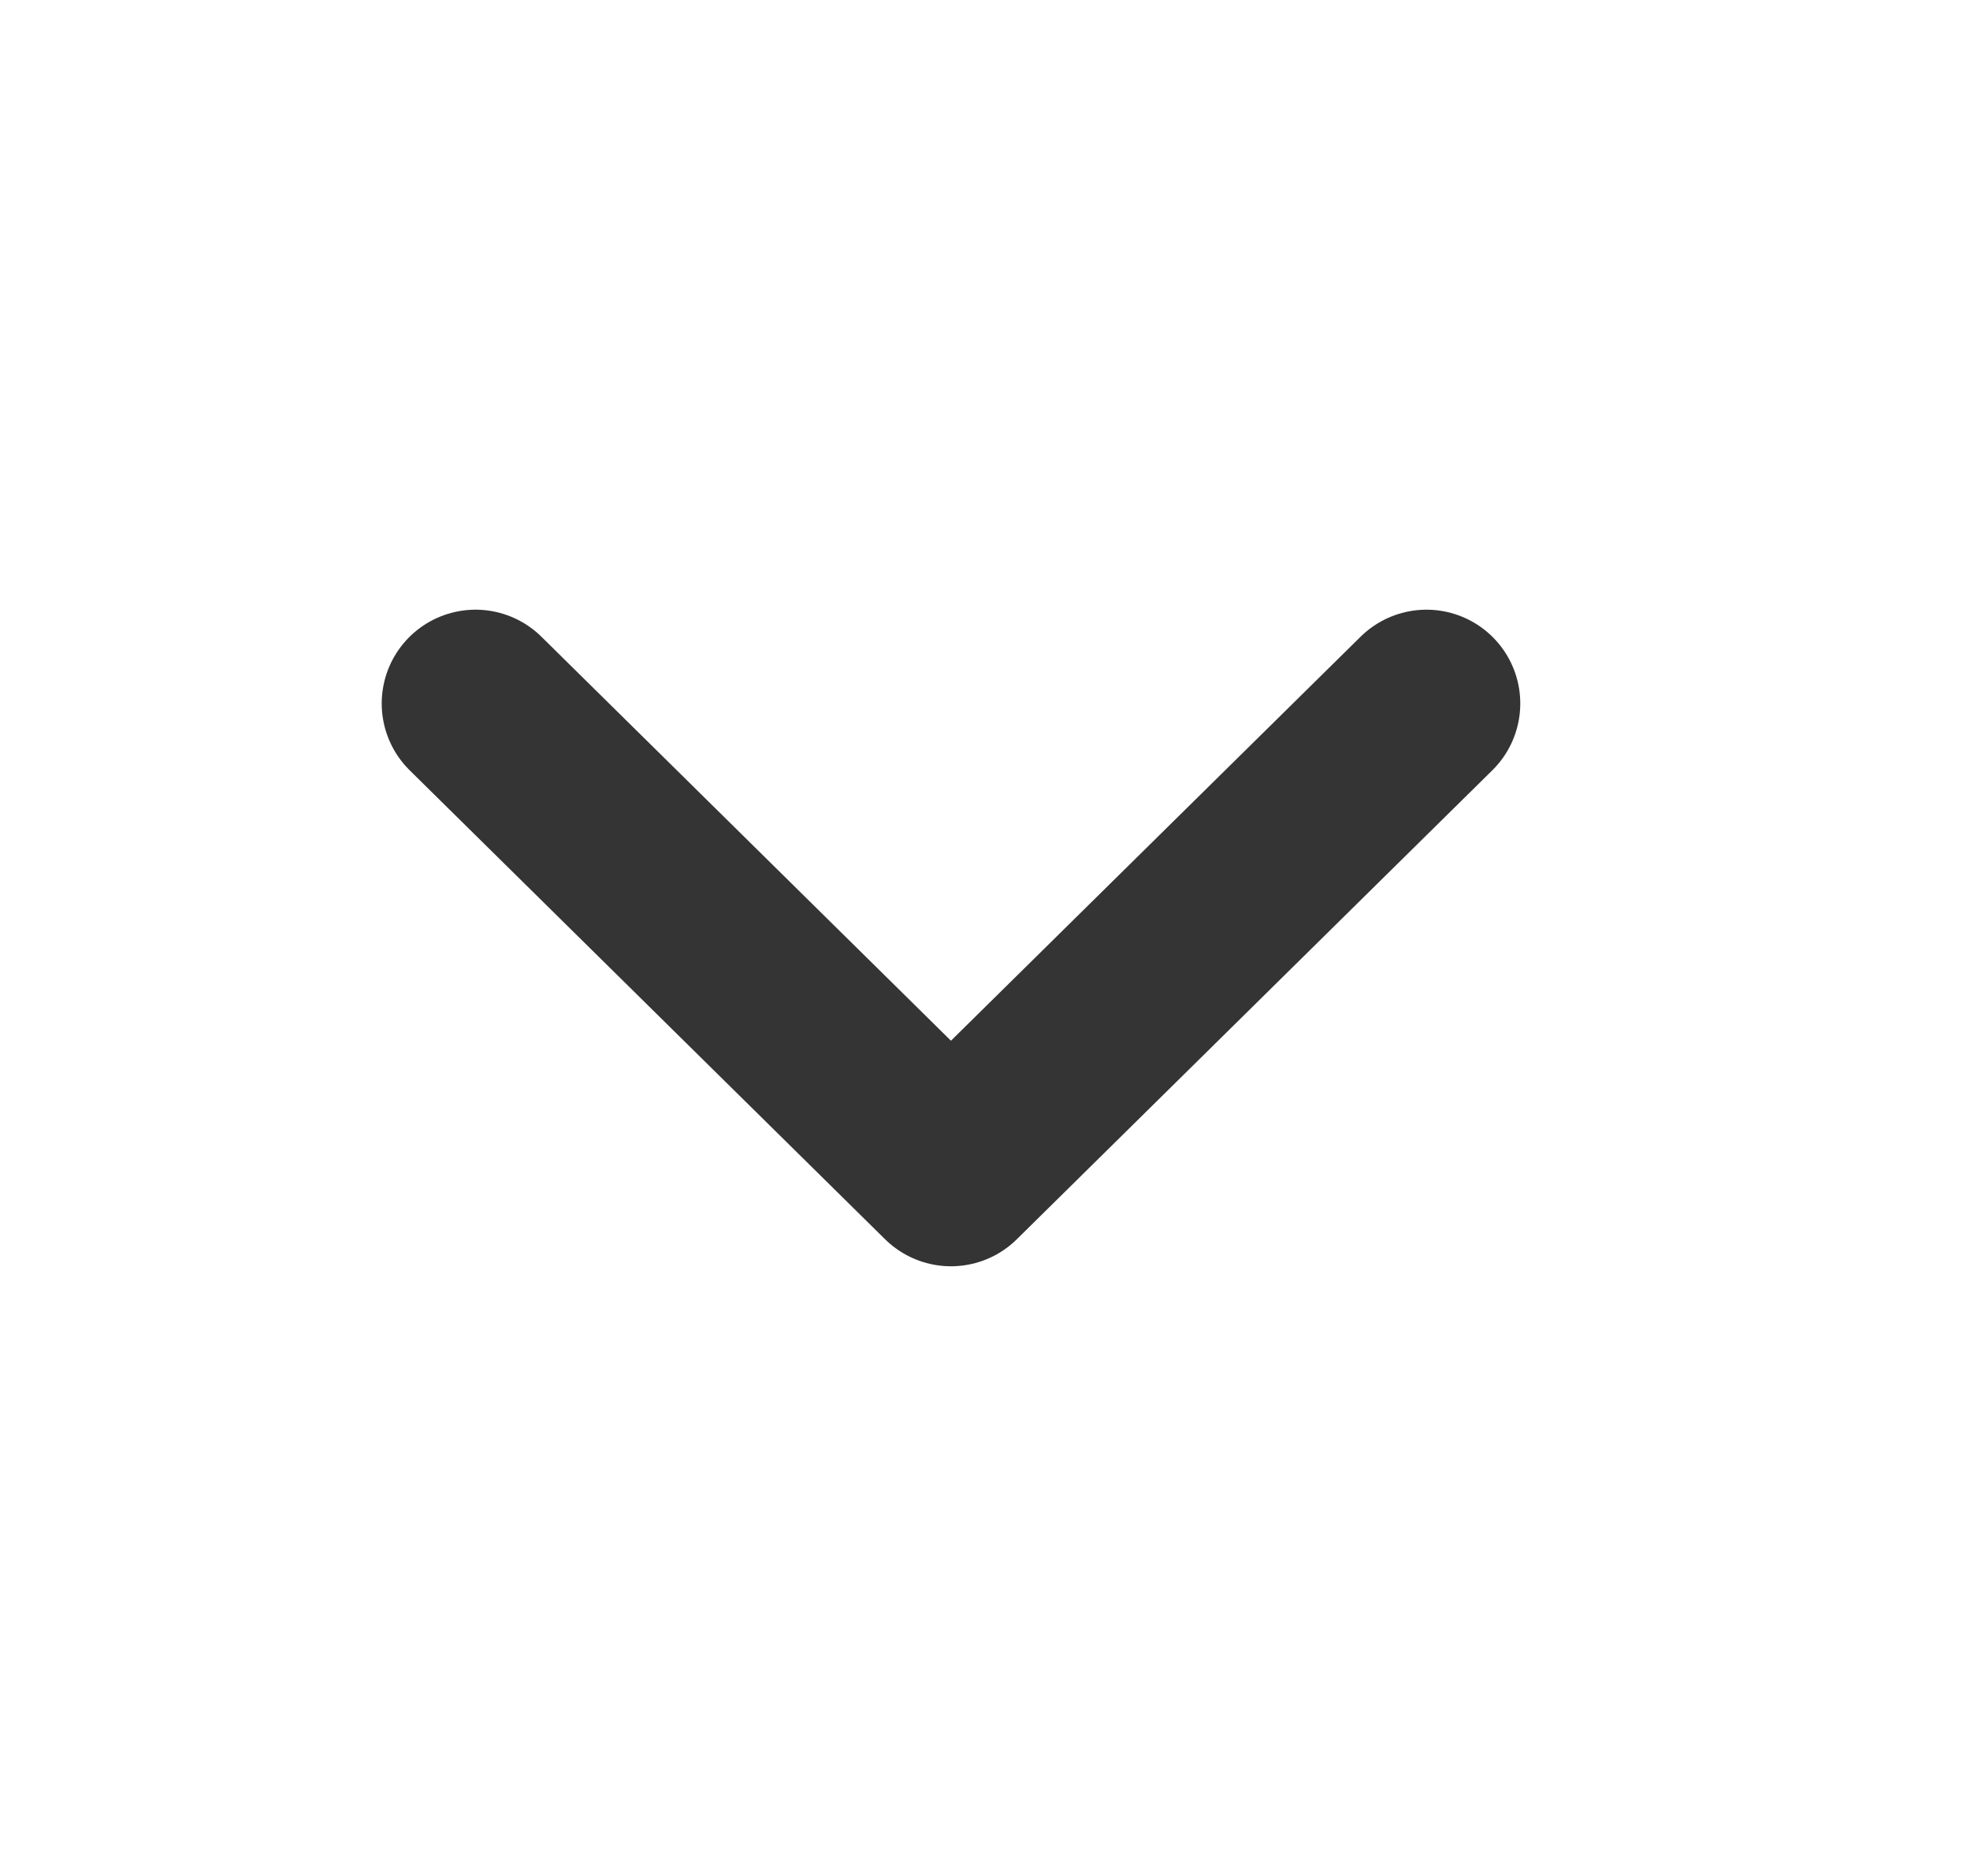
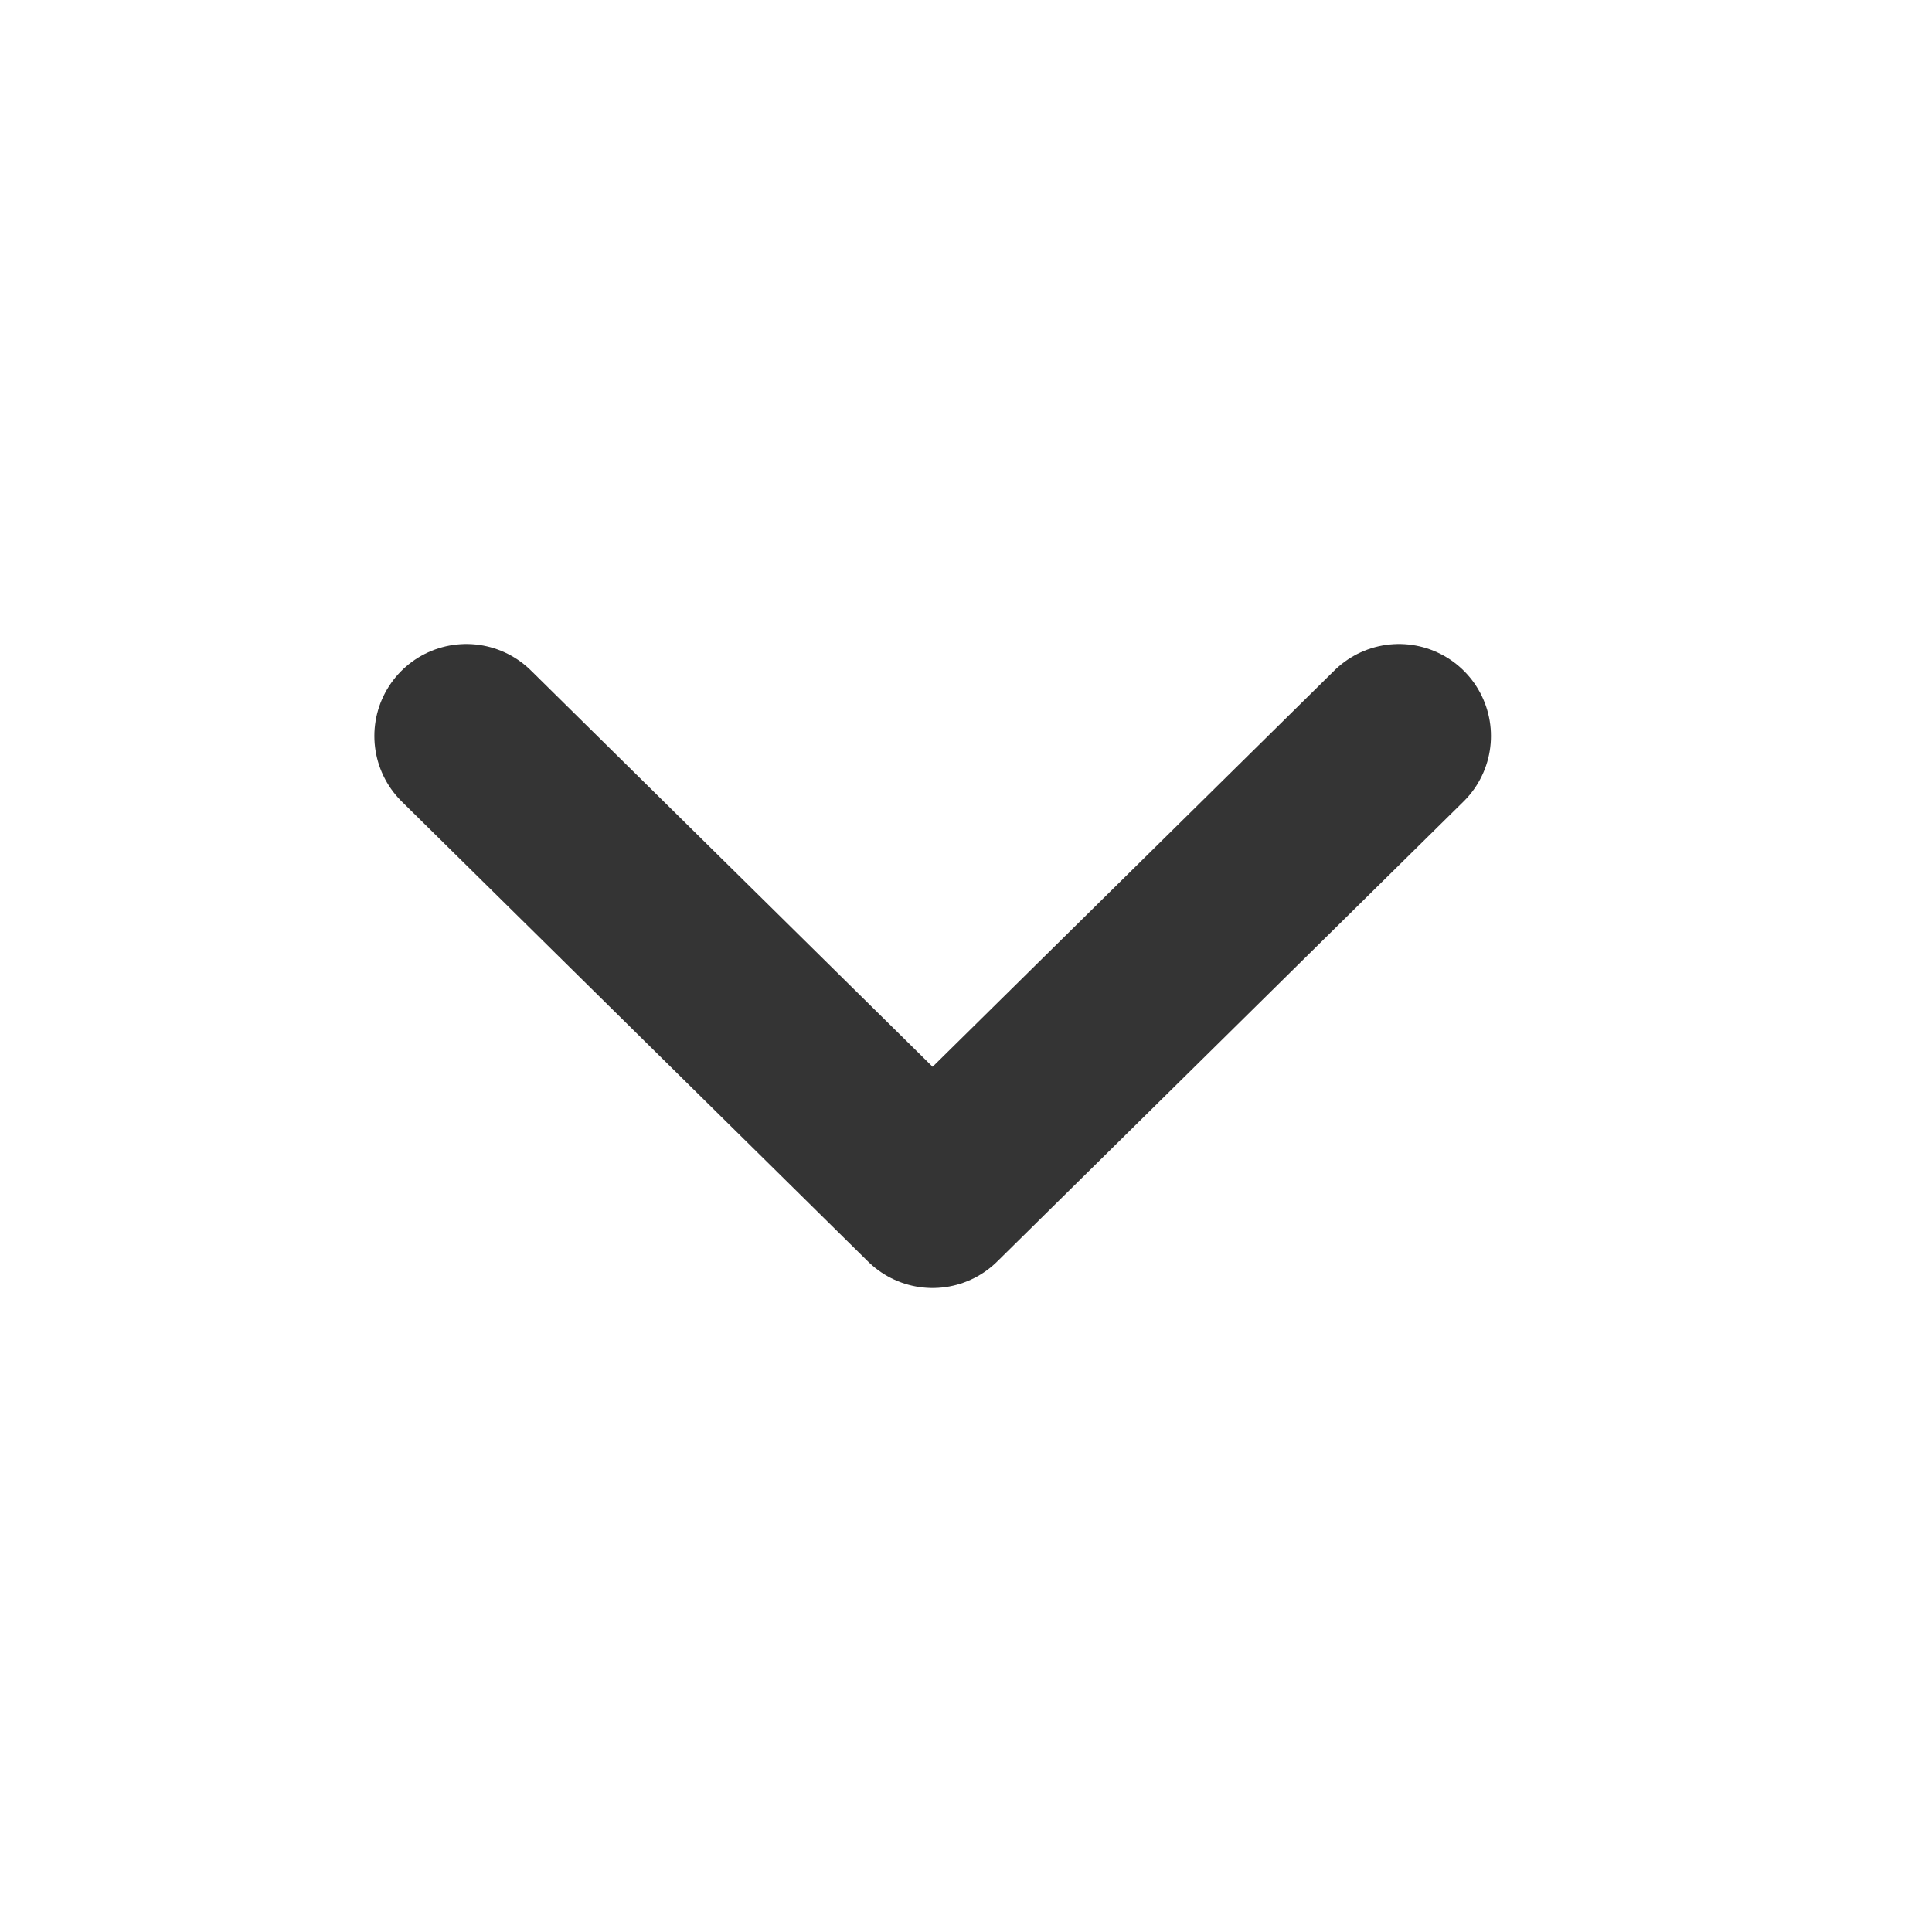
- <svg xmlns="http://www.w3.org/2000/svg" width="21" height="20" viewBox="0 0 21 20" fill="none">
+ <svg xmlns="http://www.w3.org/2000/svg" width="24" height="24" viewBox="0 0 21 20" fill="none">
  <path d="M5.069 7.5L10.137 12.5L15.206 7.5" stroke="#343434" stroke-width="2" stroke-linecap="round" stroke-linejoin="round" />
</svg>
